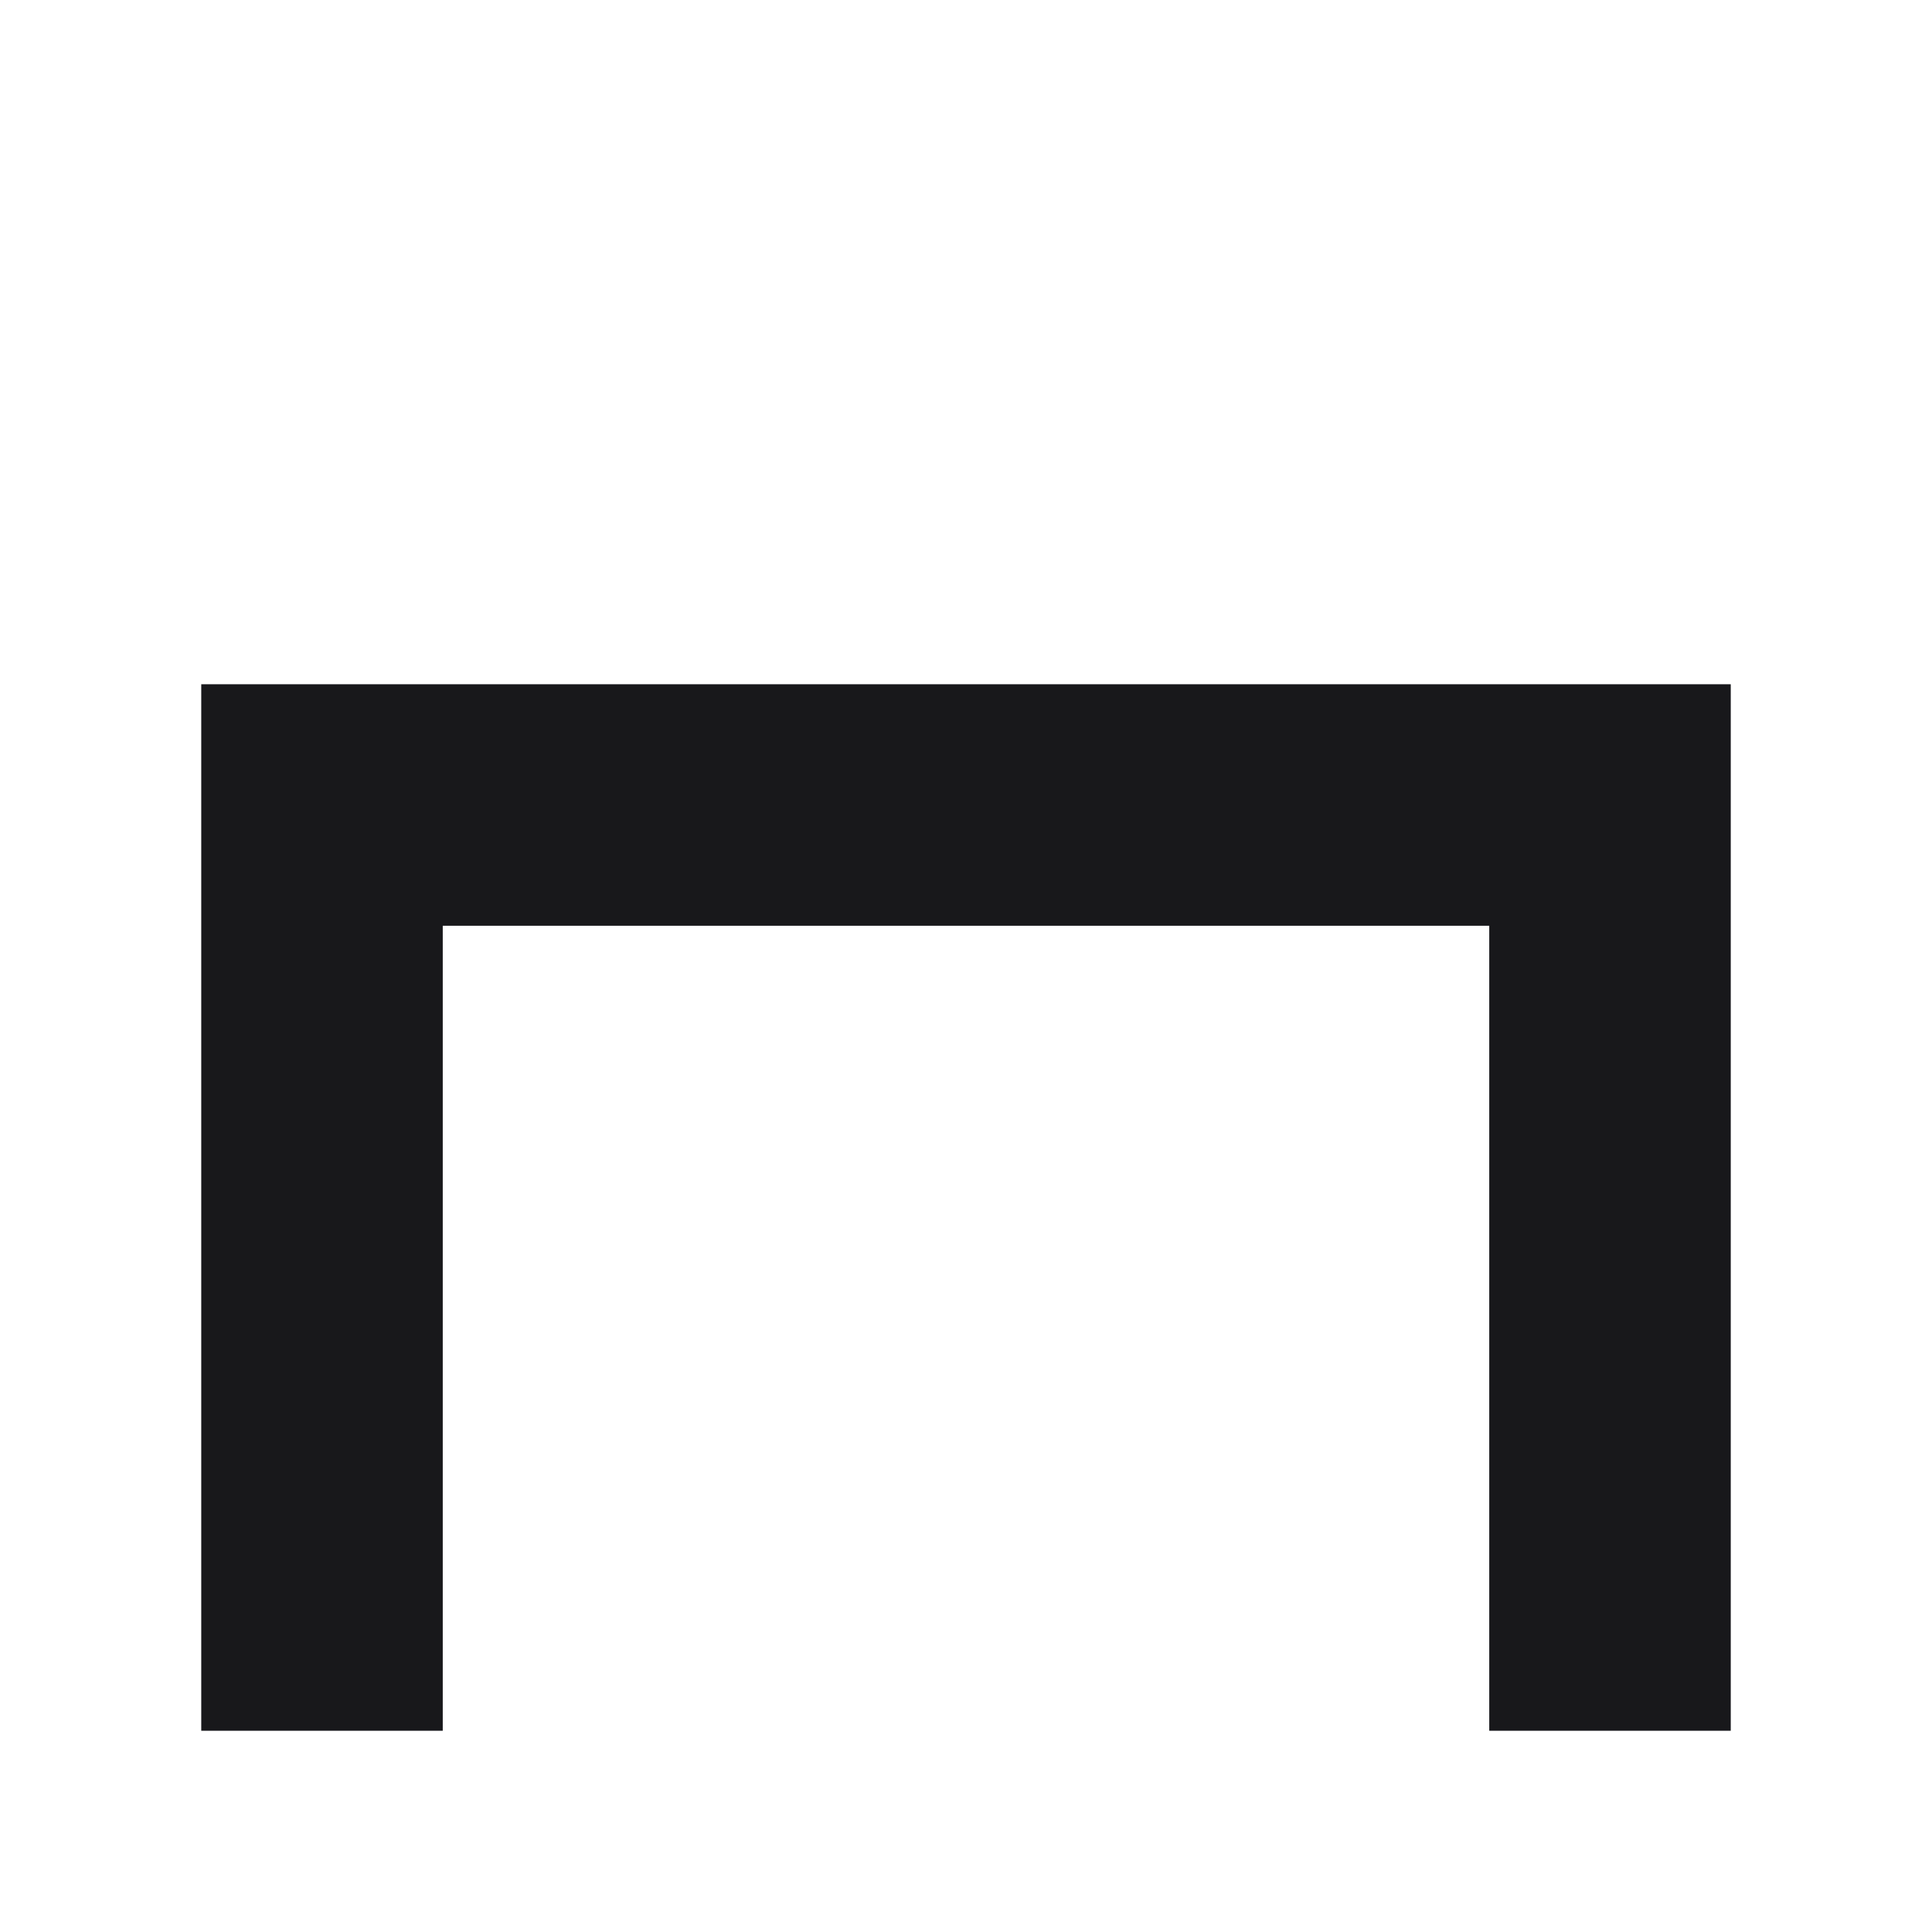
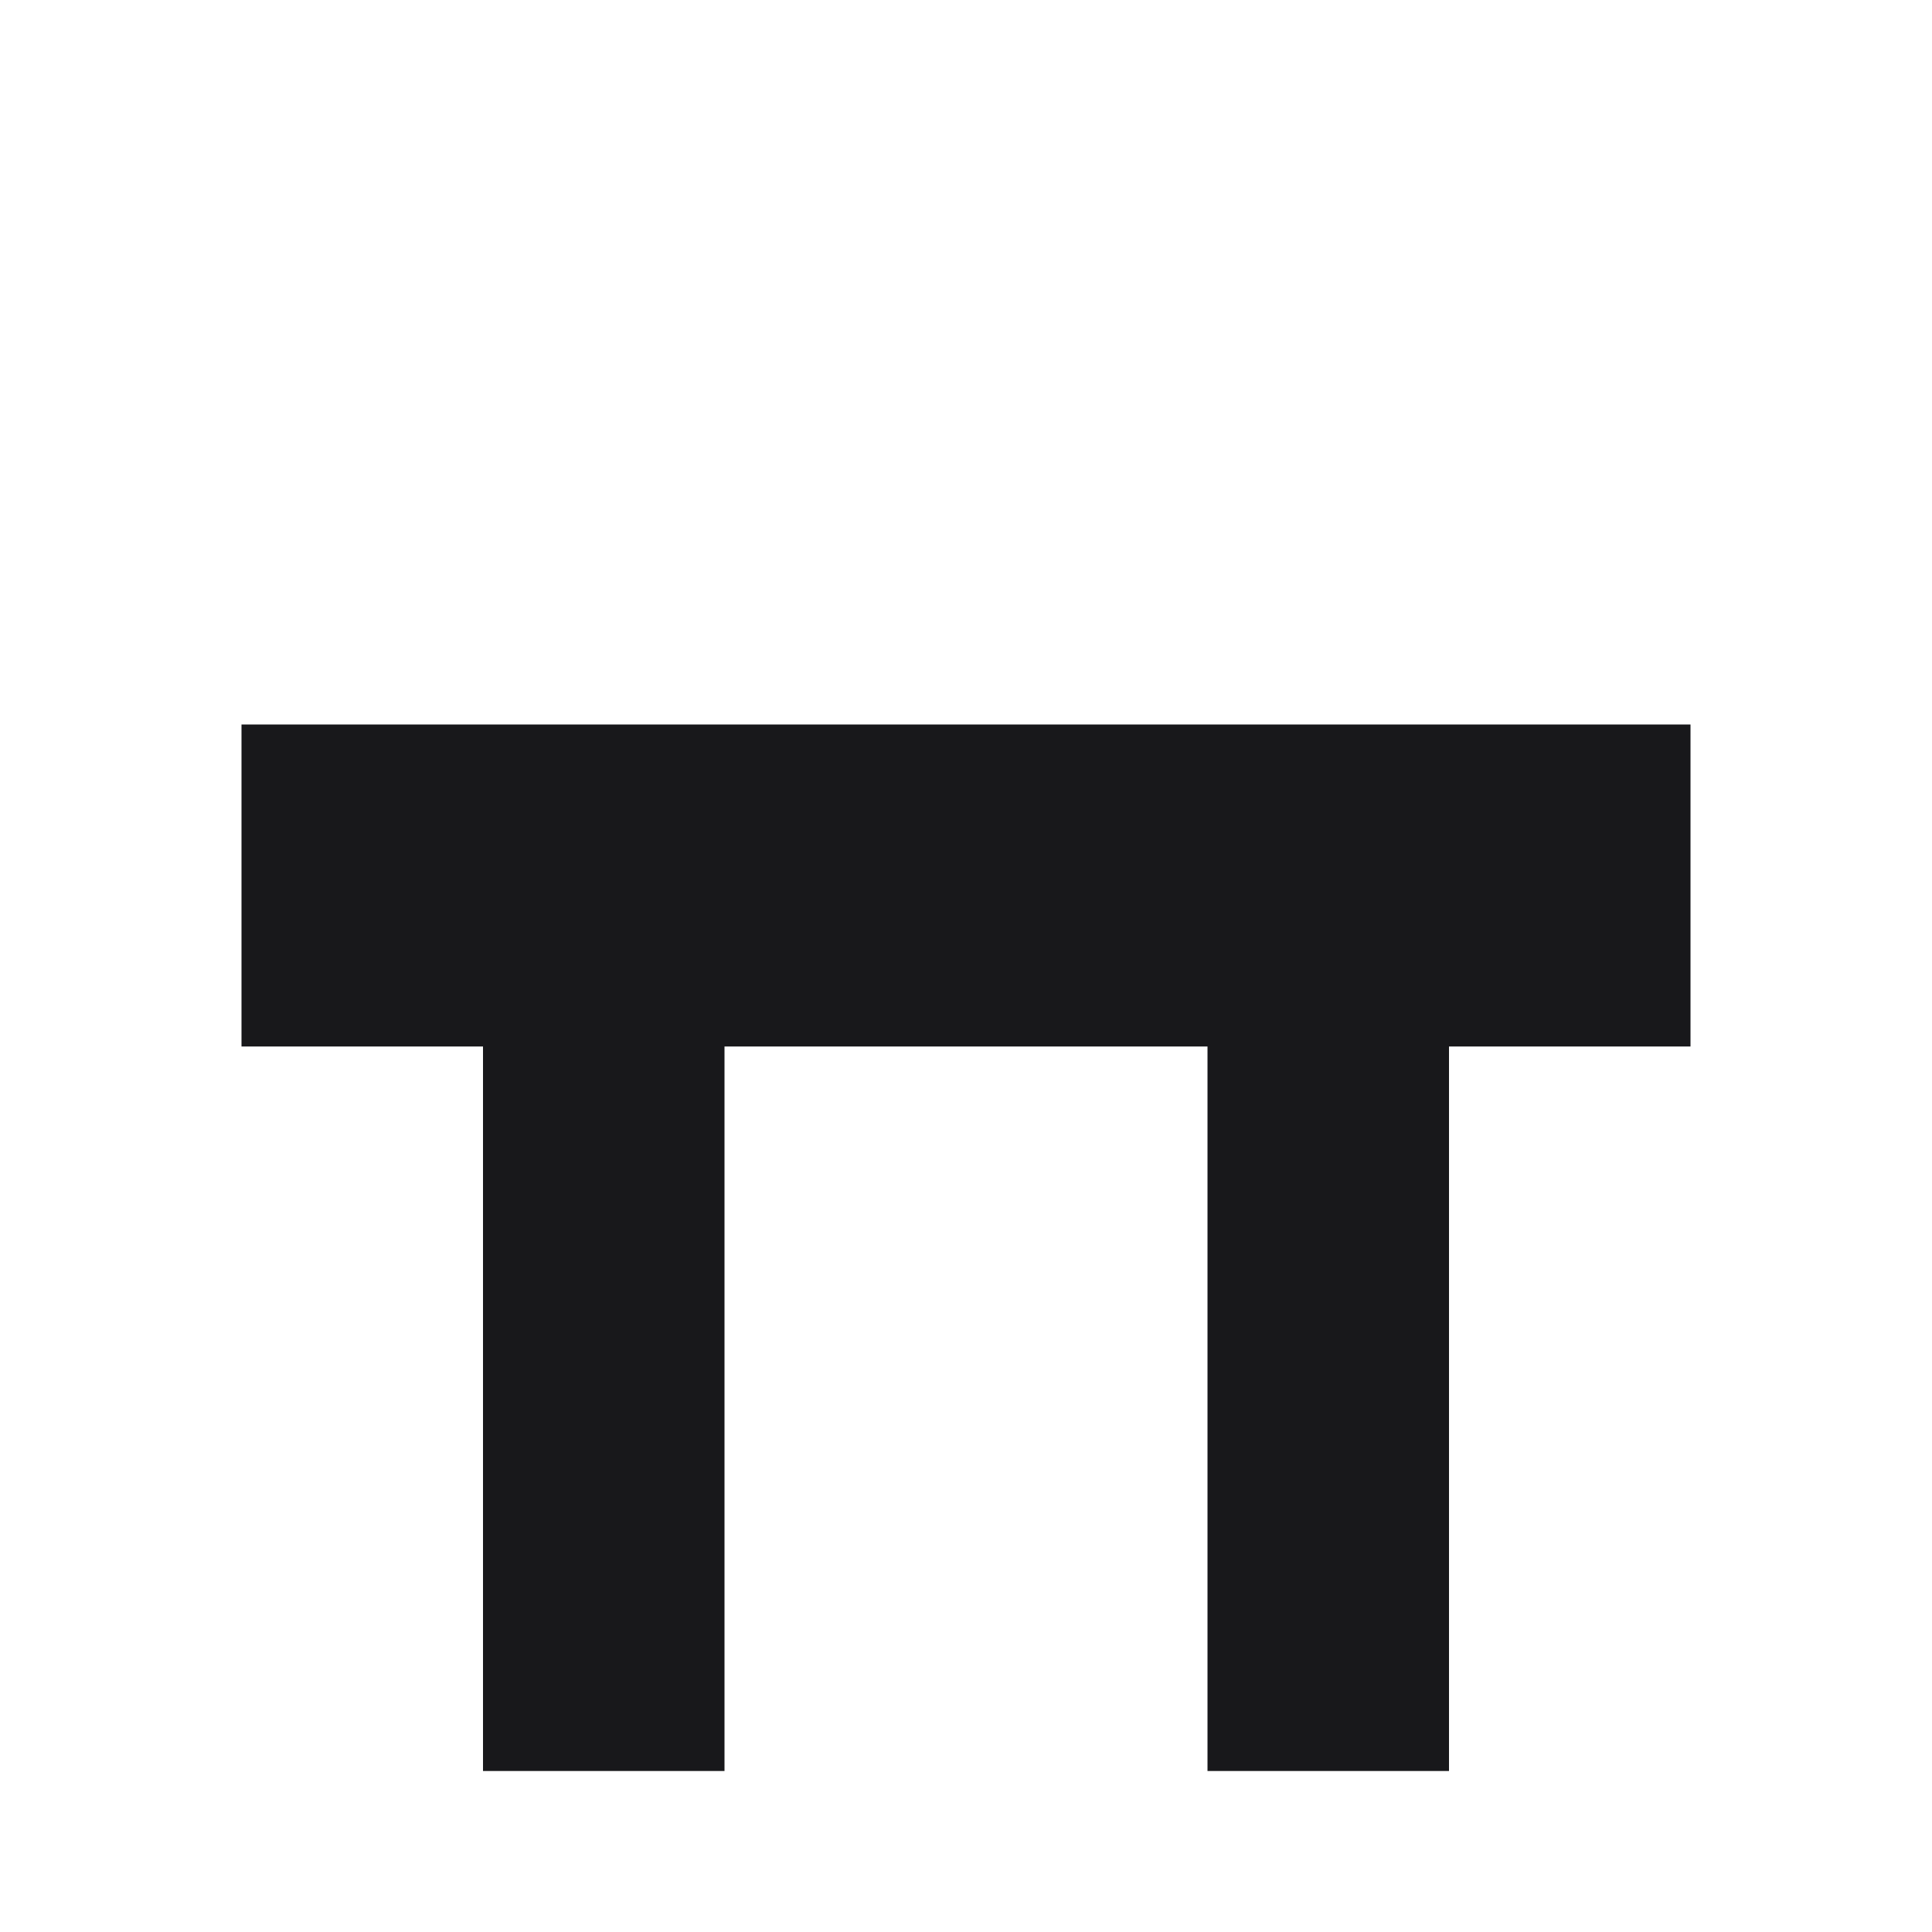
<svg xmlns="http://www.w3.org/2000/svg" viewBox="0 0 24 24">
-   <style>.s{fill:none;stroke:#18181b;stroke-width:3;stroke-linecap:square;stroke-linejoin:miter}@media(prefers-color-scheme:dark){.s{stroke:#e4e4e7}}</style>
-   <polyline class="s" points="4,20 4,10 20,10 20,20" />
+   <style>.s{fill:#18181b}@media(prefers-color-scheme:dark){.s{fill:#e4e4e7}}</style>
+   <path class="s" d="M3 9 H21 V13 H18 V22 H15 V13 H9 V22 H6 V13 H3 Z" />
</svg>
